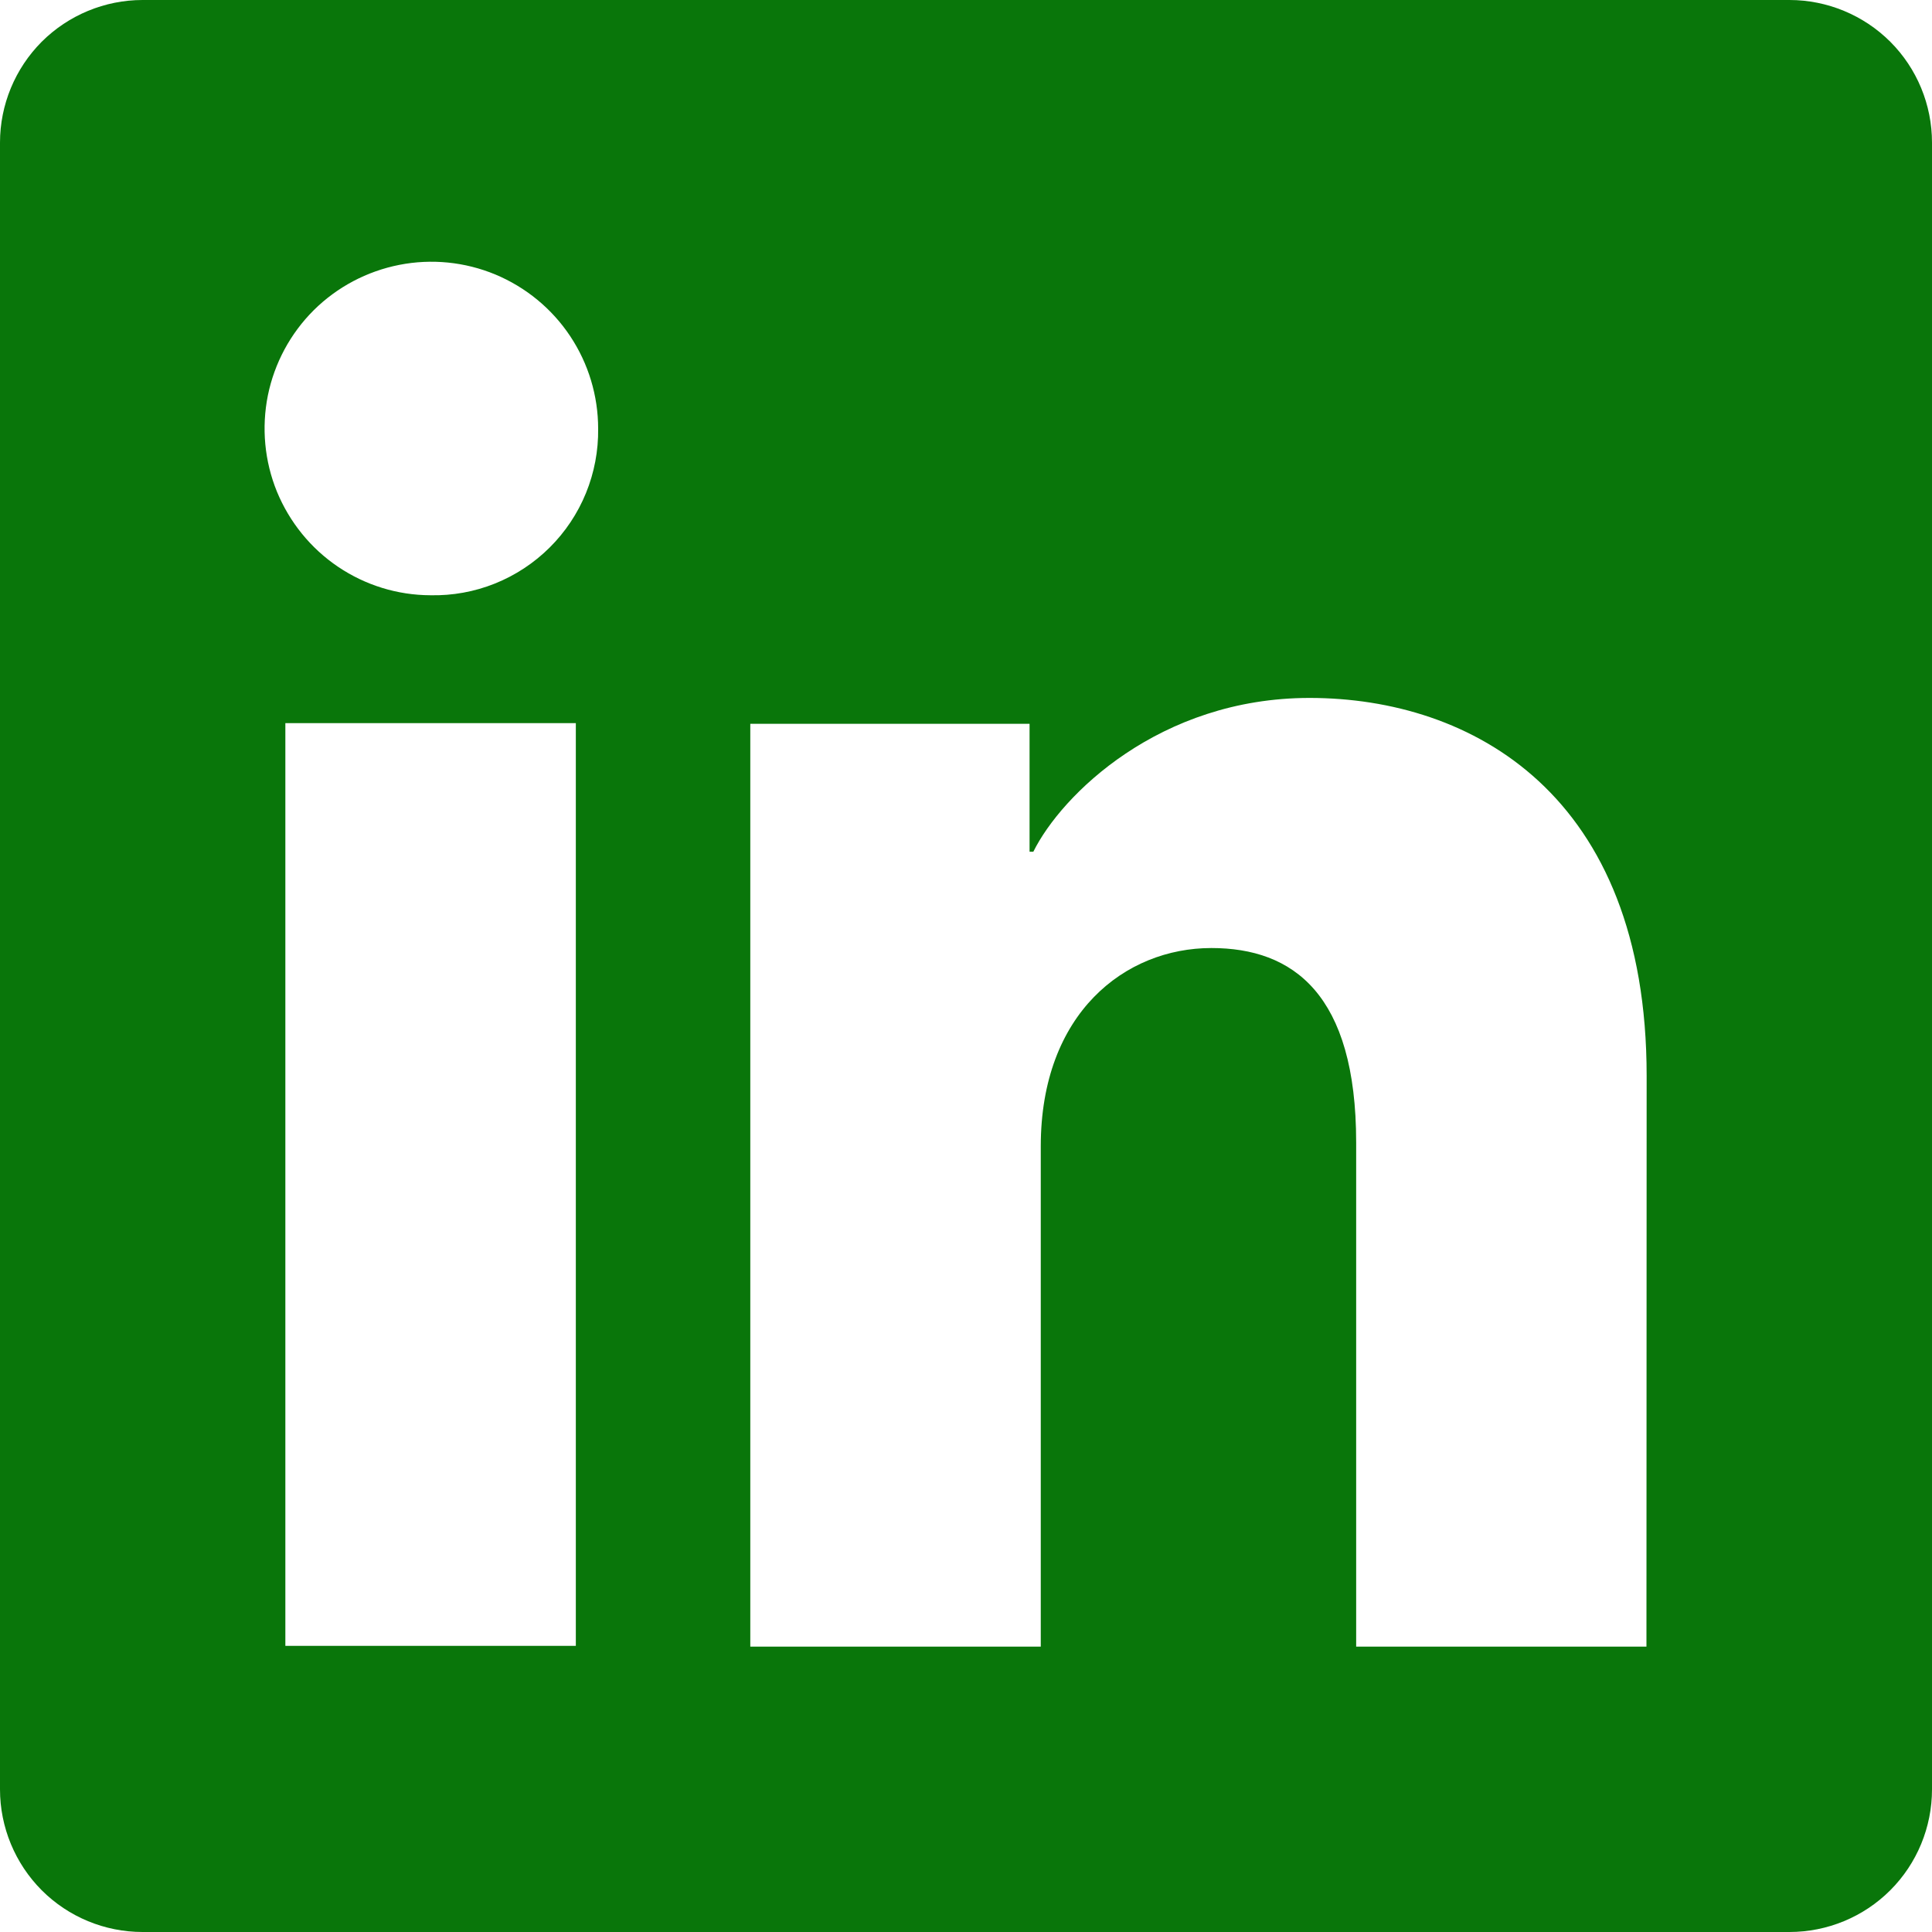
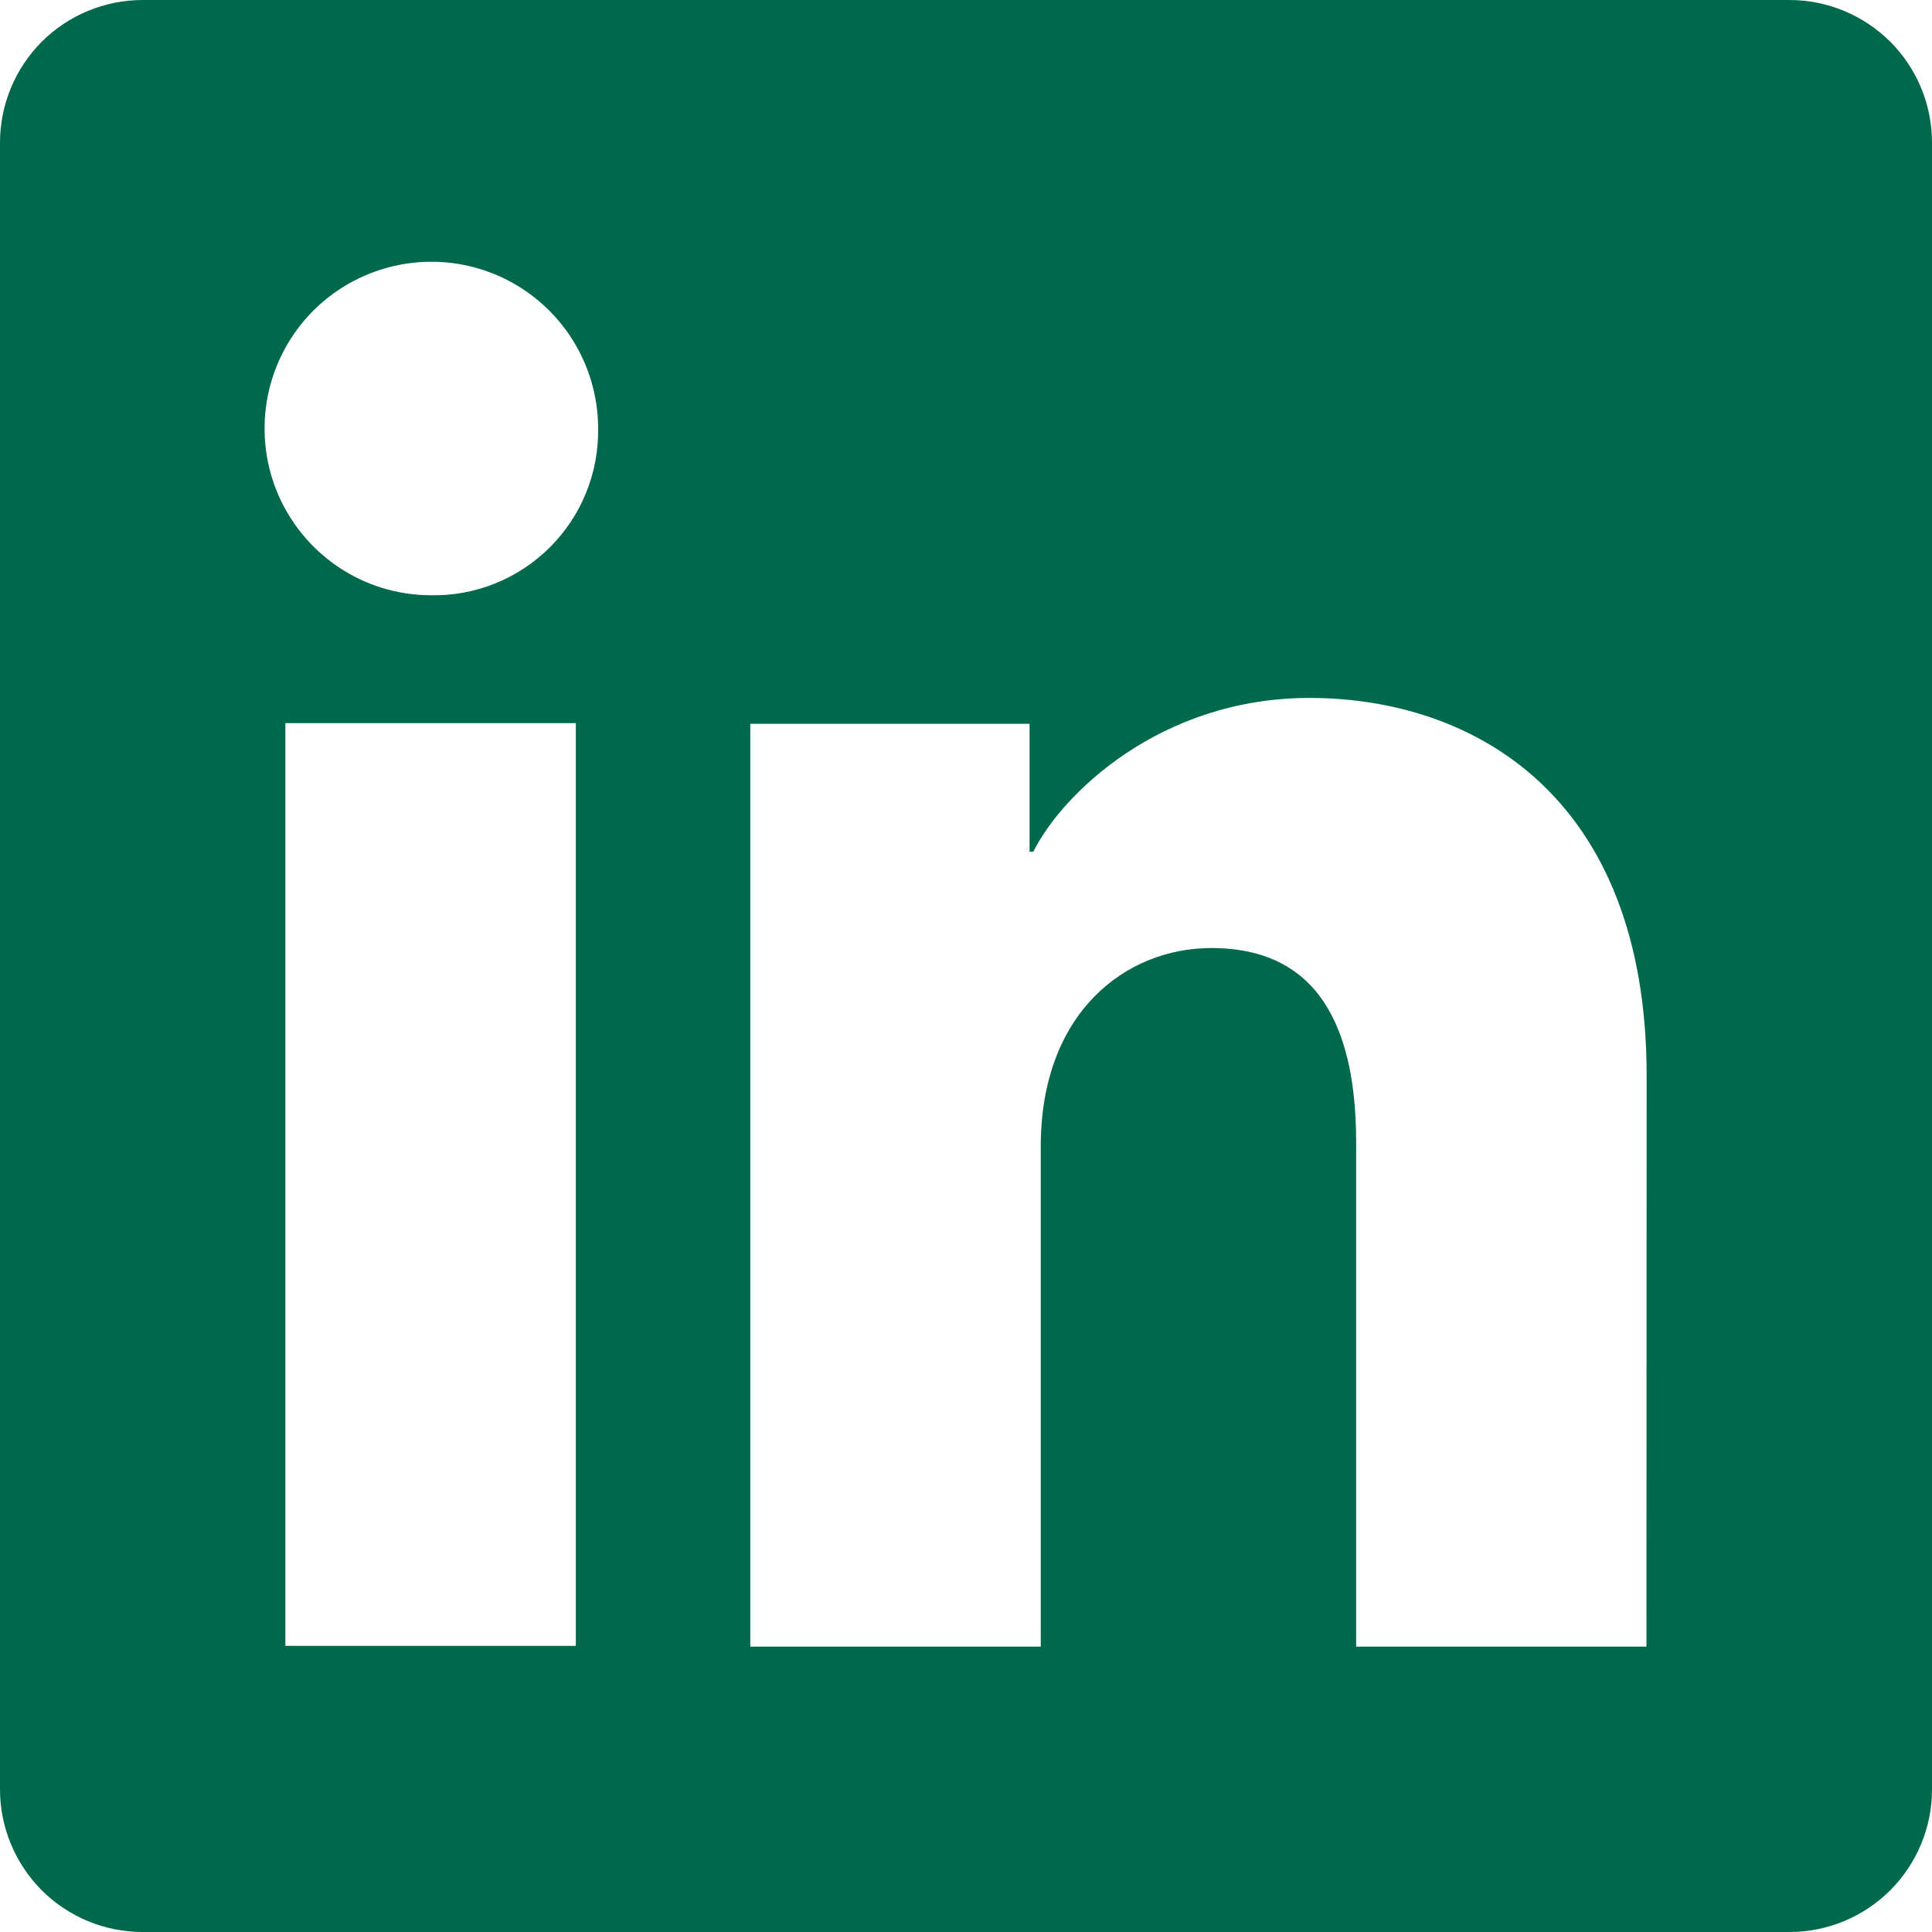
<svg xmlns="http://www.w3.org/2000/svg" width="20" height="20" viewBox="0 0 20 20" fill="none">
-   <path d="M18.524 0H1.476C1.085 0 0.709 0.156 0.432 0.432C0.156 0.709 0 1.085 0 1.476V18.524C0 18.915 0.156 19.291 0.432 19.568C0.709 19.845 1.085 20 1.476 20H18.524C18.915 20 19.291 19.845 19.568 19.568C19.845 19.291 20 18.915 20 18.524V1.476C20 1.085 19.845 0.709 19.568 0.432C19.291 0.156 18.915 0 18.524 0ZM5.961 17.038H2.954V7.486H5.961V17.038ZM4.456 6.162C4.114 6.161 3.782 6.058 3.499 5.867C3.216 5.676 2.997 5.405 2.867 5.09C2.738 4.774 2.706 4.427 2.773 4.093C2.841 3.759 3.006 3.452 3.248 3.211C3.49 2.971 3.798 2.808 4.133 2.742C4.468 2.676 4.814 2.711 5.129 2.842C5.444 2.974 5.713 3.195 5.902 3.479C6.091 3.763 6.192 4.096 6.192 4.438C6.195 4.666 6.152 4.893 6.066 5.104C5.98 5.315 5.852 5.507 5.69 5.668C5.528 5.829 5.335 5.956 5.123 6.041C4.911 6.126 4.684 6.167 4.456 6.162ZM17.044 17.046H14.039V11.828C14.039 10.289 13.385 9.814 12.54 9.814C11.649 9.814 10.774 10.486 10.774 11.867V17.046H7.767V7.493H10.658V8.817H10.697C10.988 8.229 12.004 7.225 13.556 7.225C15.233 7.225 17.046 8.221 17.046 11.137L17.044 17.046Z" fill="#09760A" />
+   <path d="M18.524 0H1.476C1.085 0 0.709 0.156 0.432 0.432C0.156 0.709 0 1.085 0 1.476V18.524C0 18.915 0.156 19.291 0.432 19.568C0.709 19.845 1.085 20 1.476 20H18.524C18.915 20 19.291 19.845 19.568 19.568C19.845 19.291 20 18.915 20 18.524V1.476C20 1.085 19.845 0.709 19.568 0.432C19.291 0.156 18.915 0 18.524 0ZM5.961 17.038H2.954V7.486H5.961V17.038ZM4.456 6.162C4.114 6.161 3.782 6.058 3.499 5.867C3.216 5.676 2.997 5.405 2.867 5.09C2.738 4.774 2.706 4.427 2.773 4.093C2.841 3.759 3.006 3.452 3.248 3.211C3.49 2.971 3.798 2.808 4.133 2.742C4.468 2.676 4.814 2.711 5.129 2.842C5.444 2.974 5.713 3.195 5.902 3.479C6.091 3.763 6.192 4.096 6.192 4.438C6.195 4.666 6.152 4.893 6.066 5.104C5.98 5.315 5.852 5.507 5.69 5.668C5.528 5.829 5.335 5.956 5.123 6.041C4.911 6.126 4.684 6.167 4.456 6.162ZM17.044 17.046H14.039V11.828C14.039 10.289 13.385 9.814 12.54 9.814C11.649 9.814 10.774 10.486 10.774 11.867V17.046H7.767V7.493H10.658V8.817H10.697C10.988 8.229 12.004 7.225 13.556 7.225C15.233 7.225 17.046 8.221 17.046 11.137L17.044 17.046Z" fill="#00694B" />
</svg>
